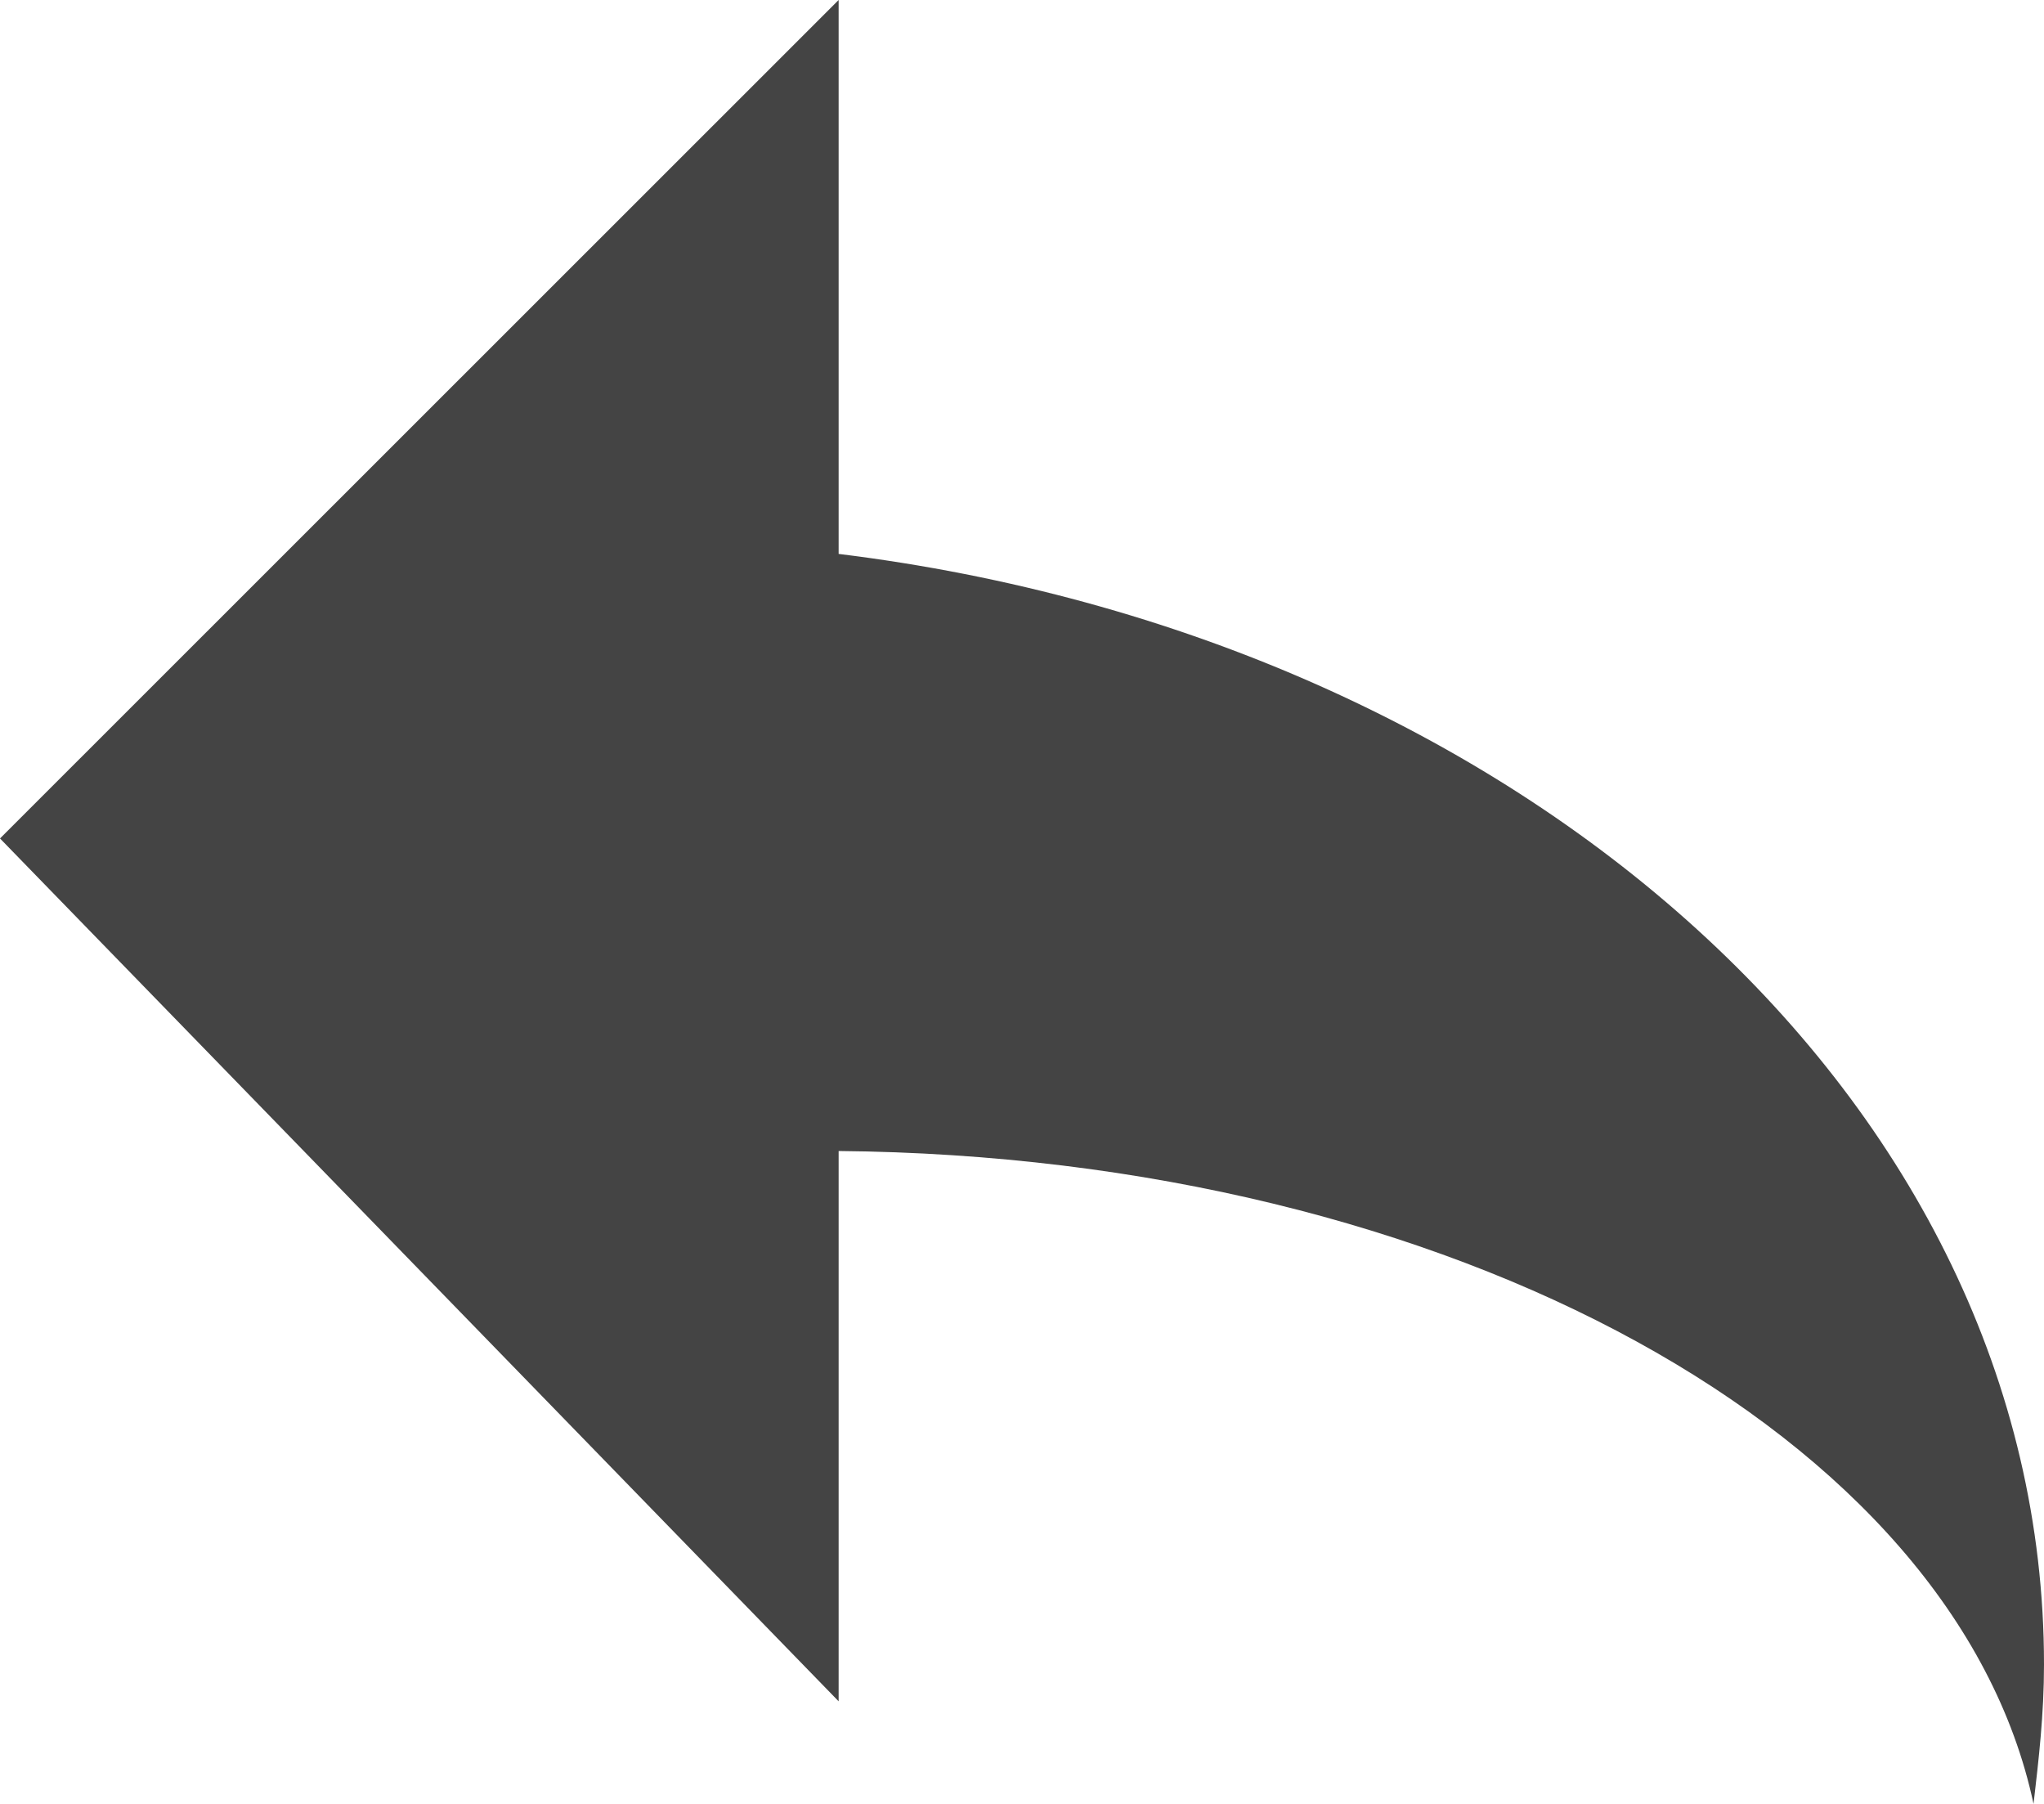
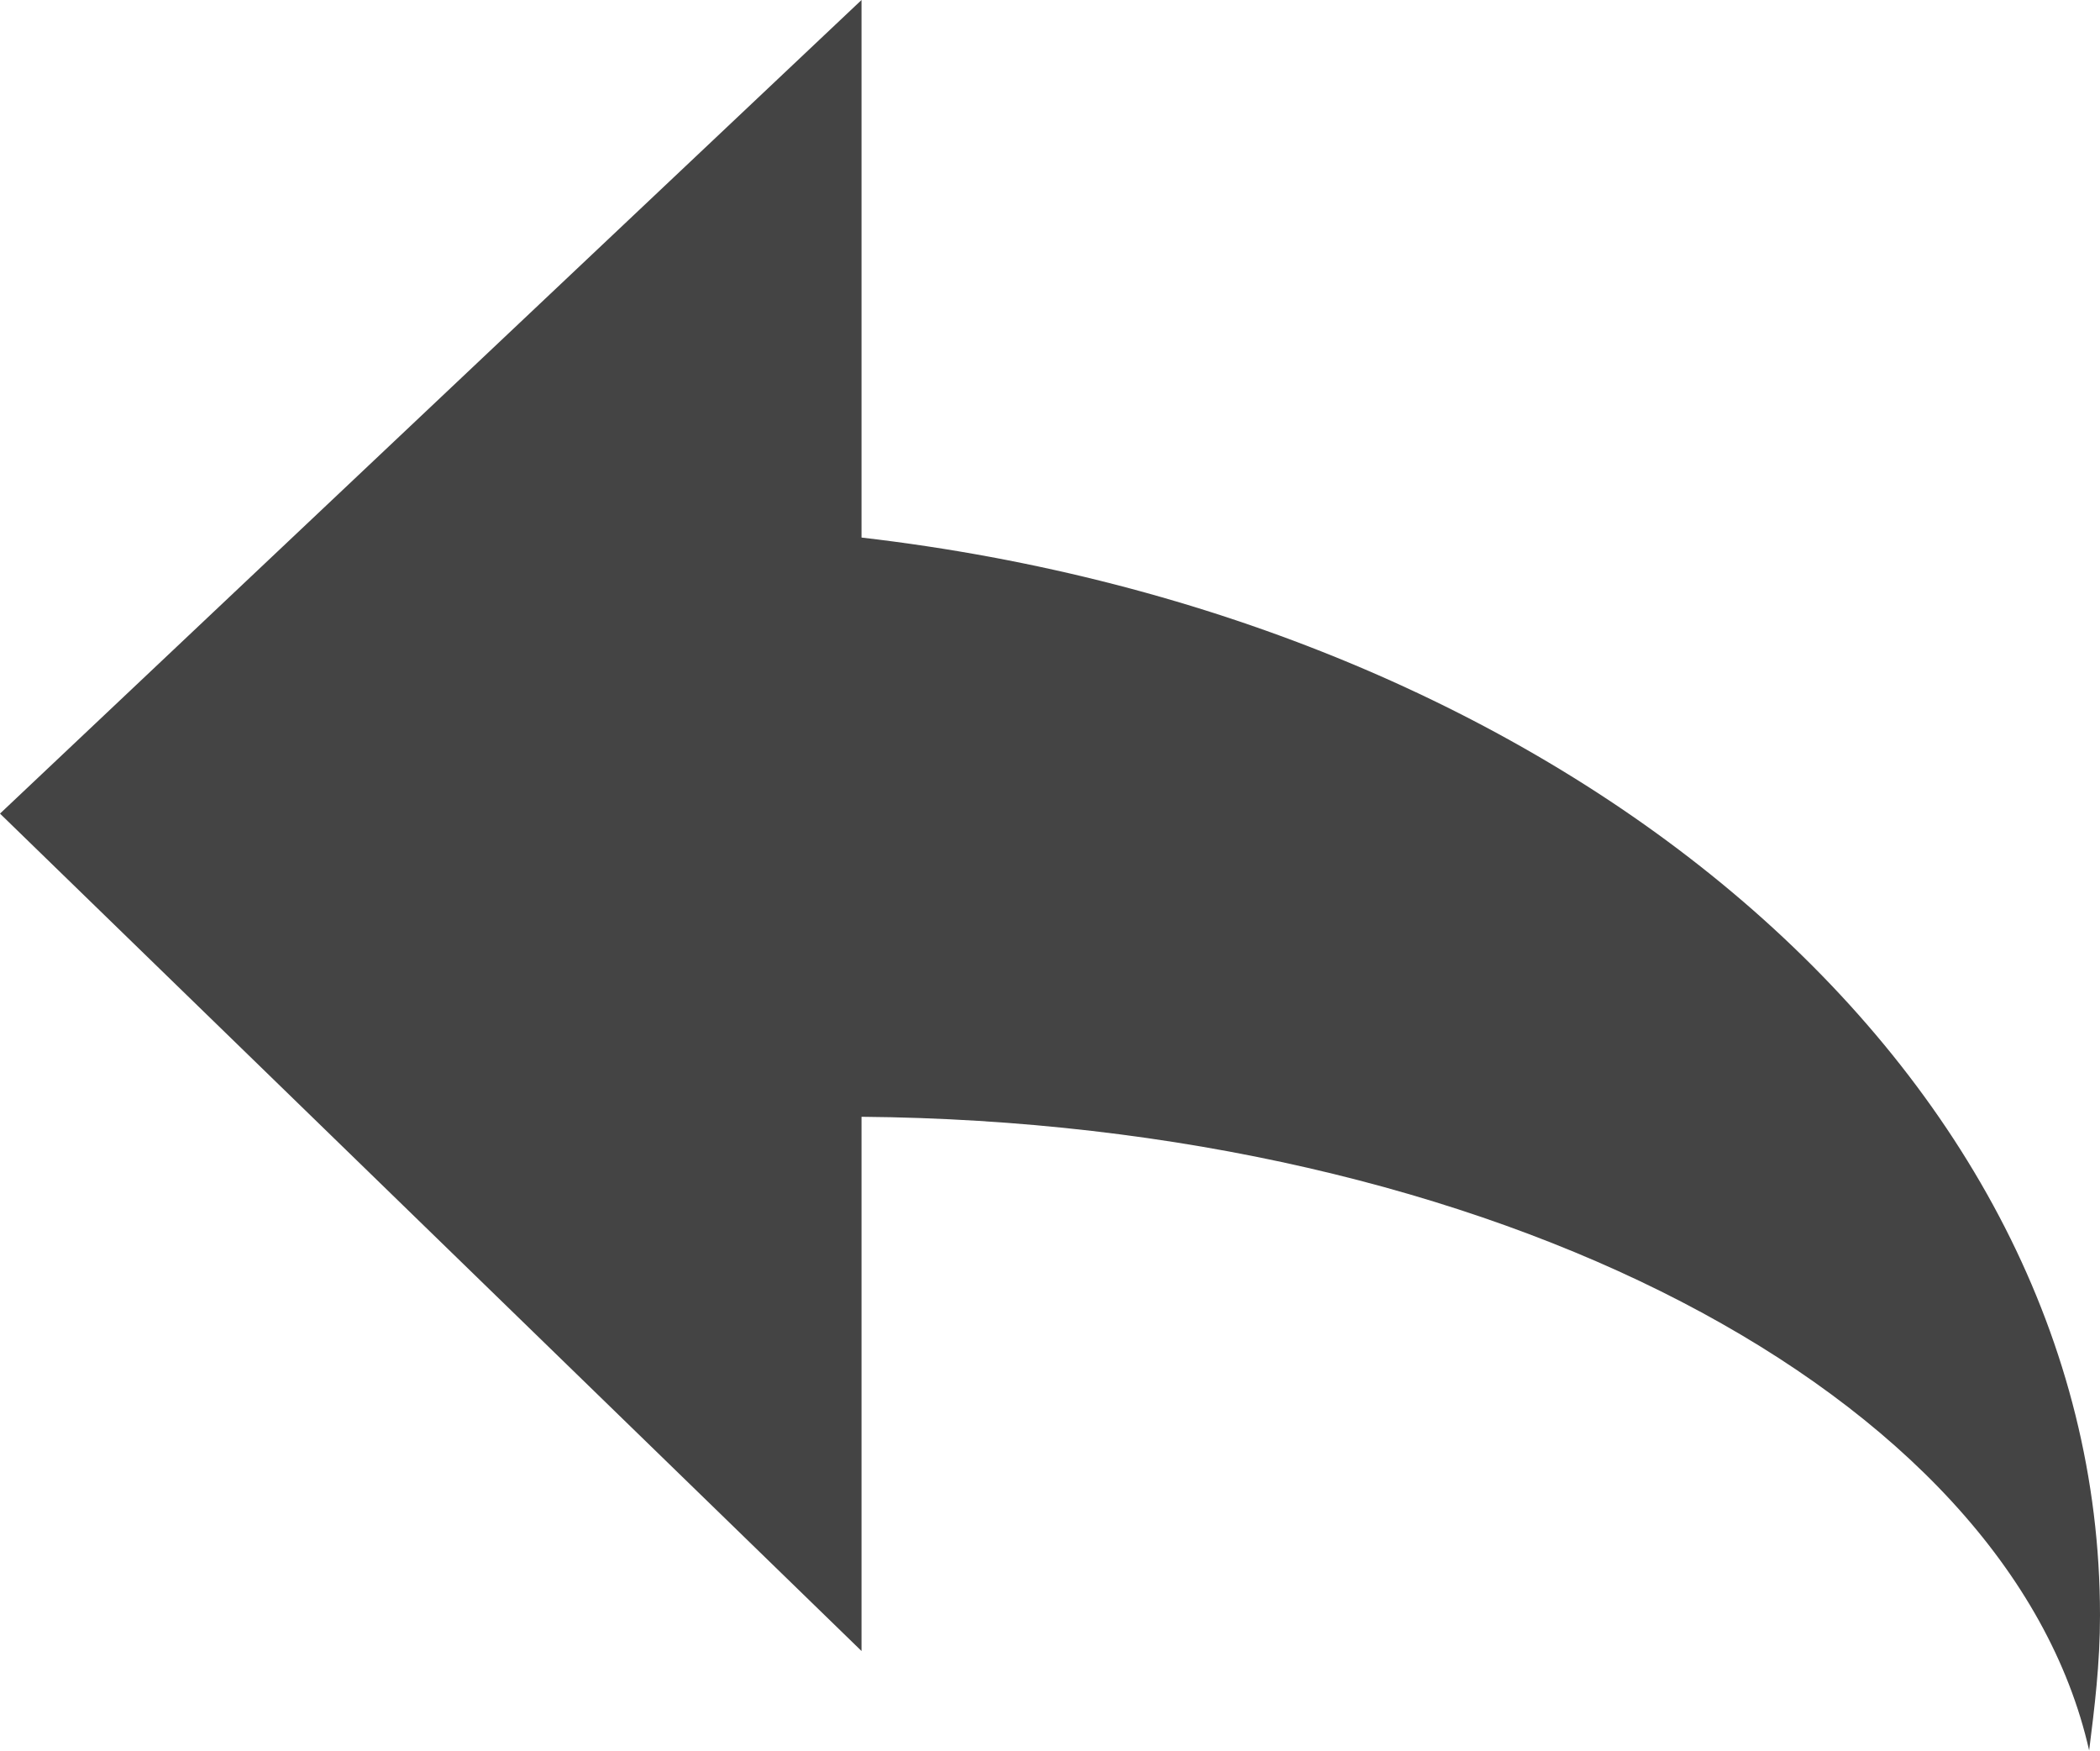
- <svg xmlns="http://www.w3.org/2000/svg" width="17px" height="15px" viewBox="0 0 17 15" version="1.1">
-   <path role="presentation" fill="#444444" d="M6.975,4.606 L6.975,0 L-2.48689958e-14,6.972 L6.975,14.147 L6.975,9.571 C12.074,9.617 16.259,11.938 16.913,15 C16.956,14.629 17,14.258 17,13.84 C17,9.153 12.641,5.302 6.975,4.606 L6.975,4.606 Z" />
+ <svg xmlns="http://www.w3.org/2000/svg" width="12px" height="10px" viewBox="0 0 12 10" version="1.1">
+   <path fill="#444444" d="M4.923,3.071V0L0,4.648l4.923,4.784V6.38c3.6,0.031,6.553,1.579,7.015,3.62C11.969,9.753,12,9.506,12,9.228  C12,6.102,8.923,3.534,4.923,3.071L4.923,3.071z" />
</svg>
